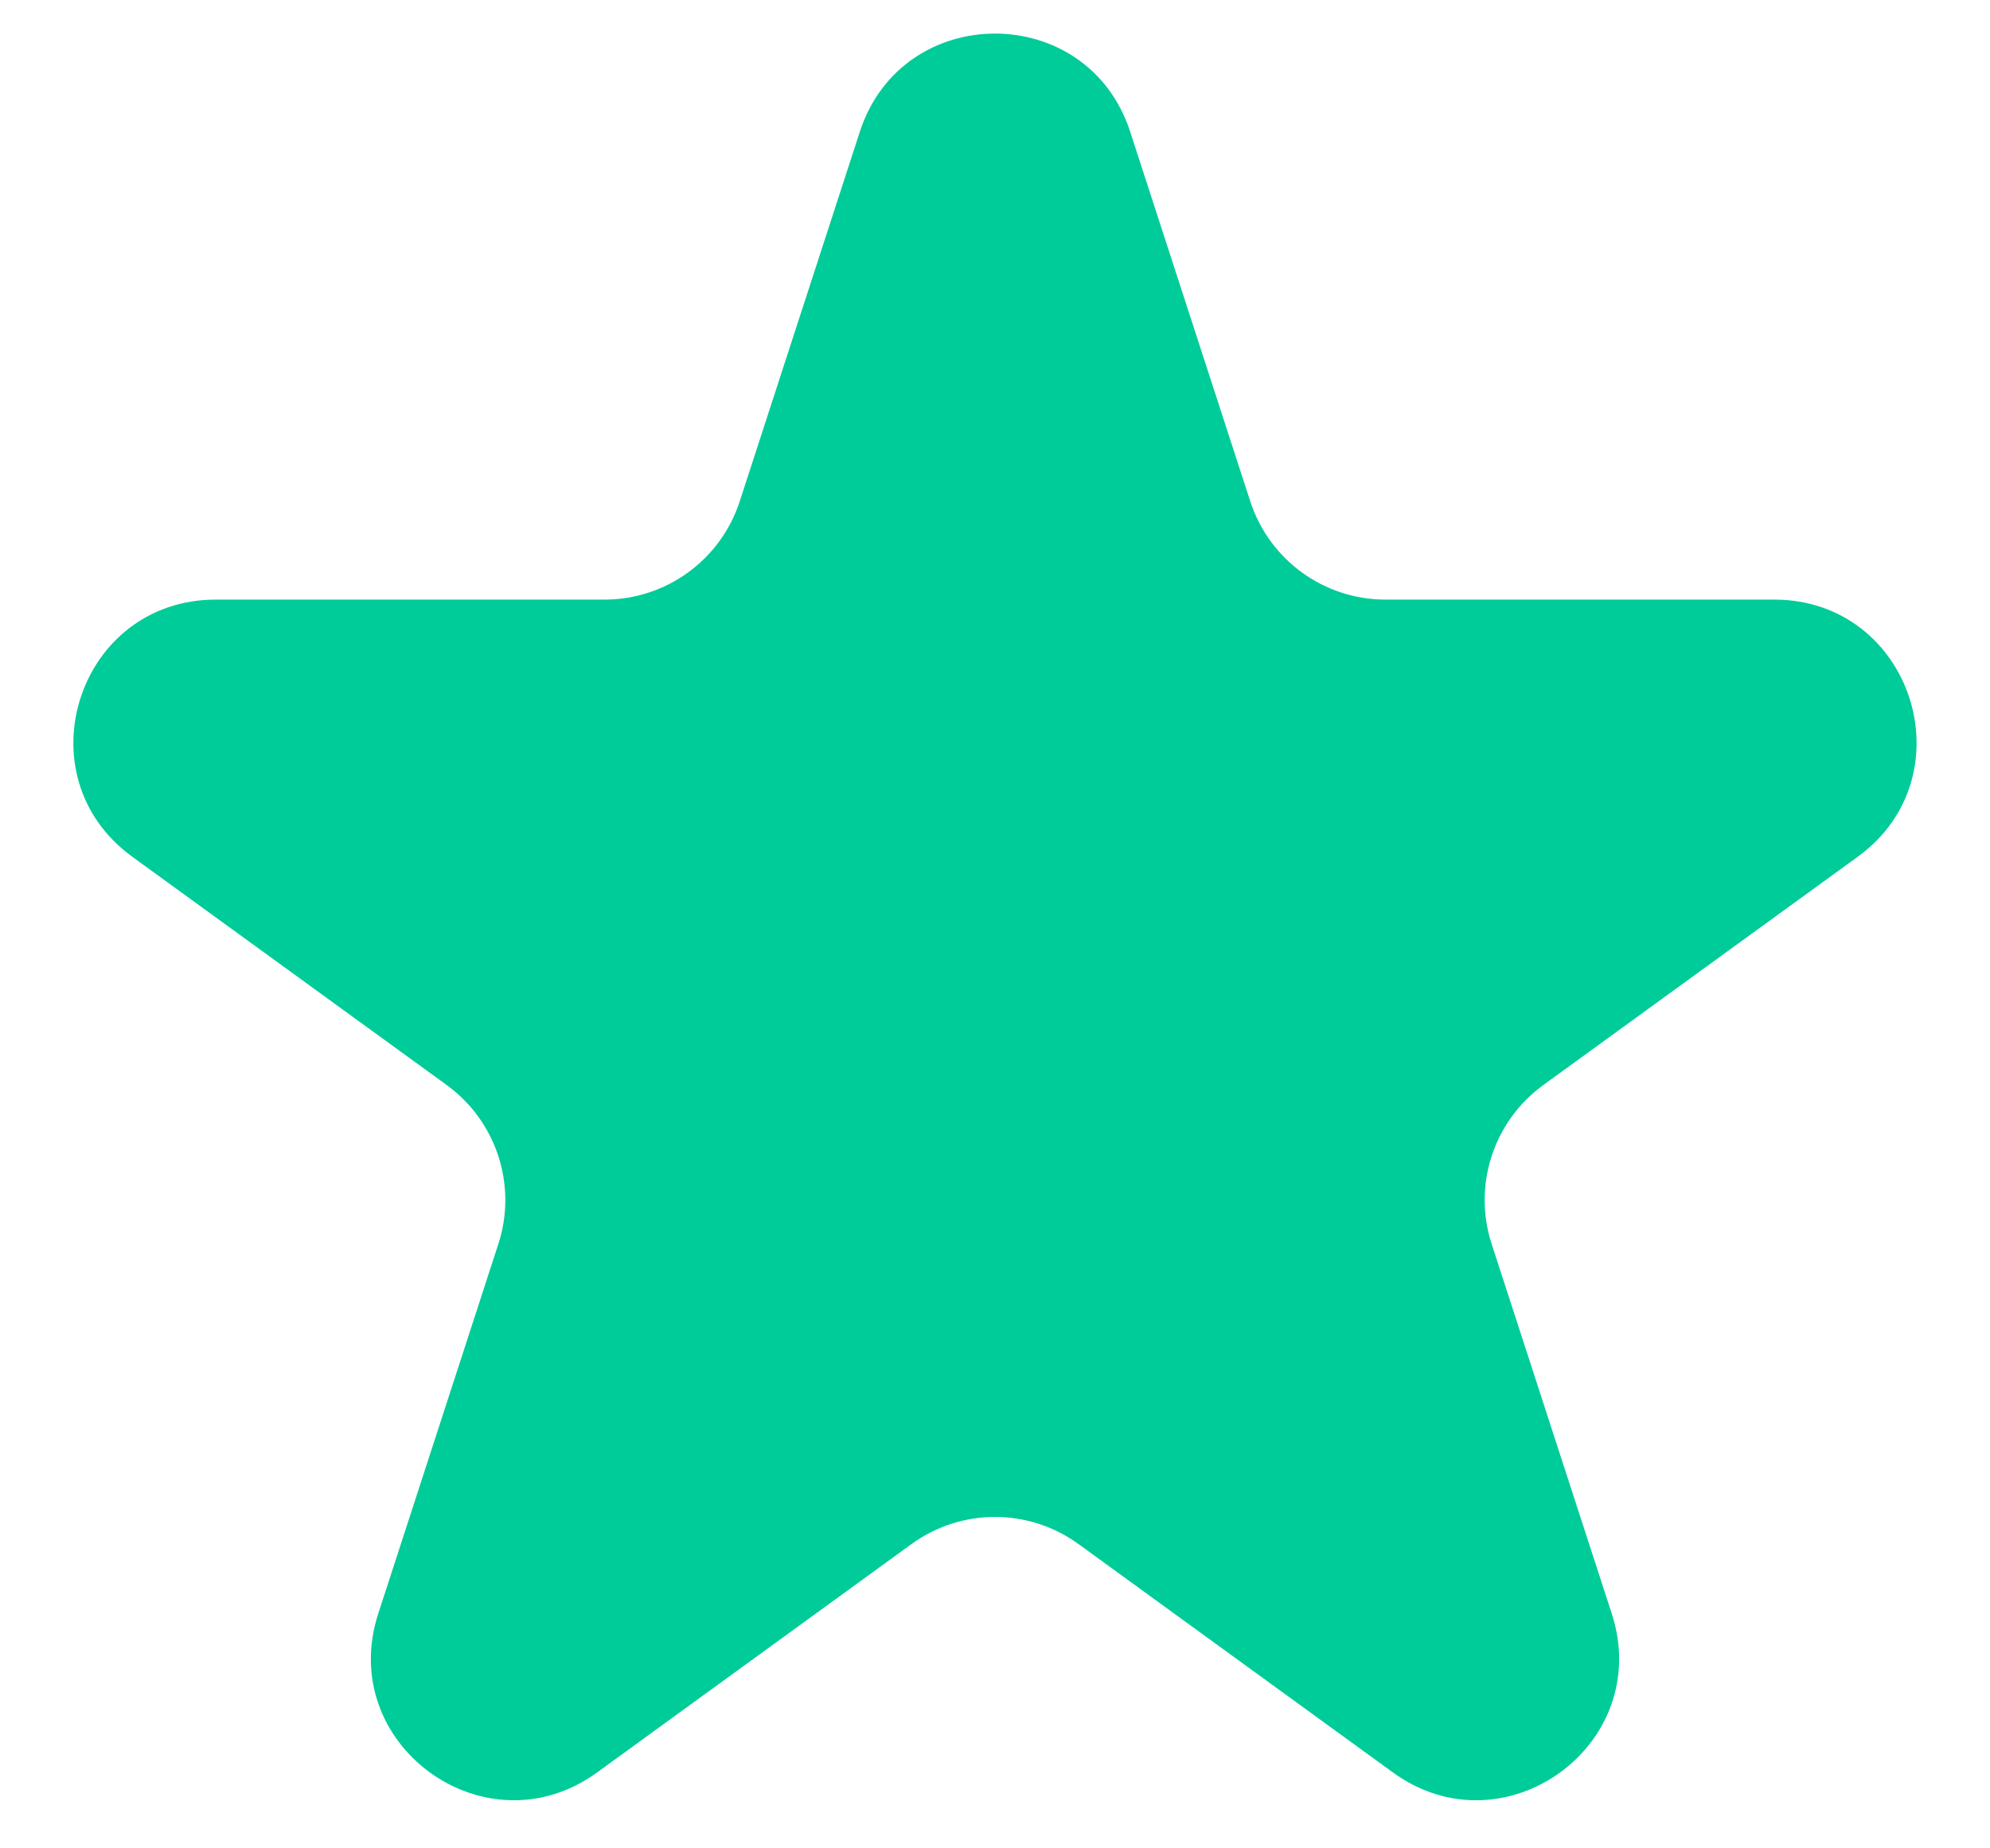
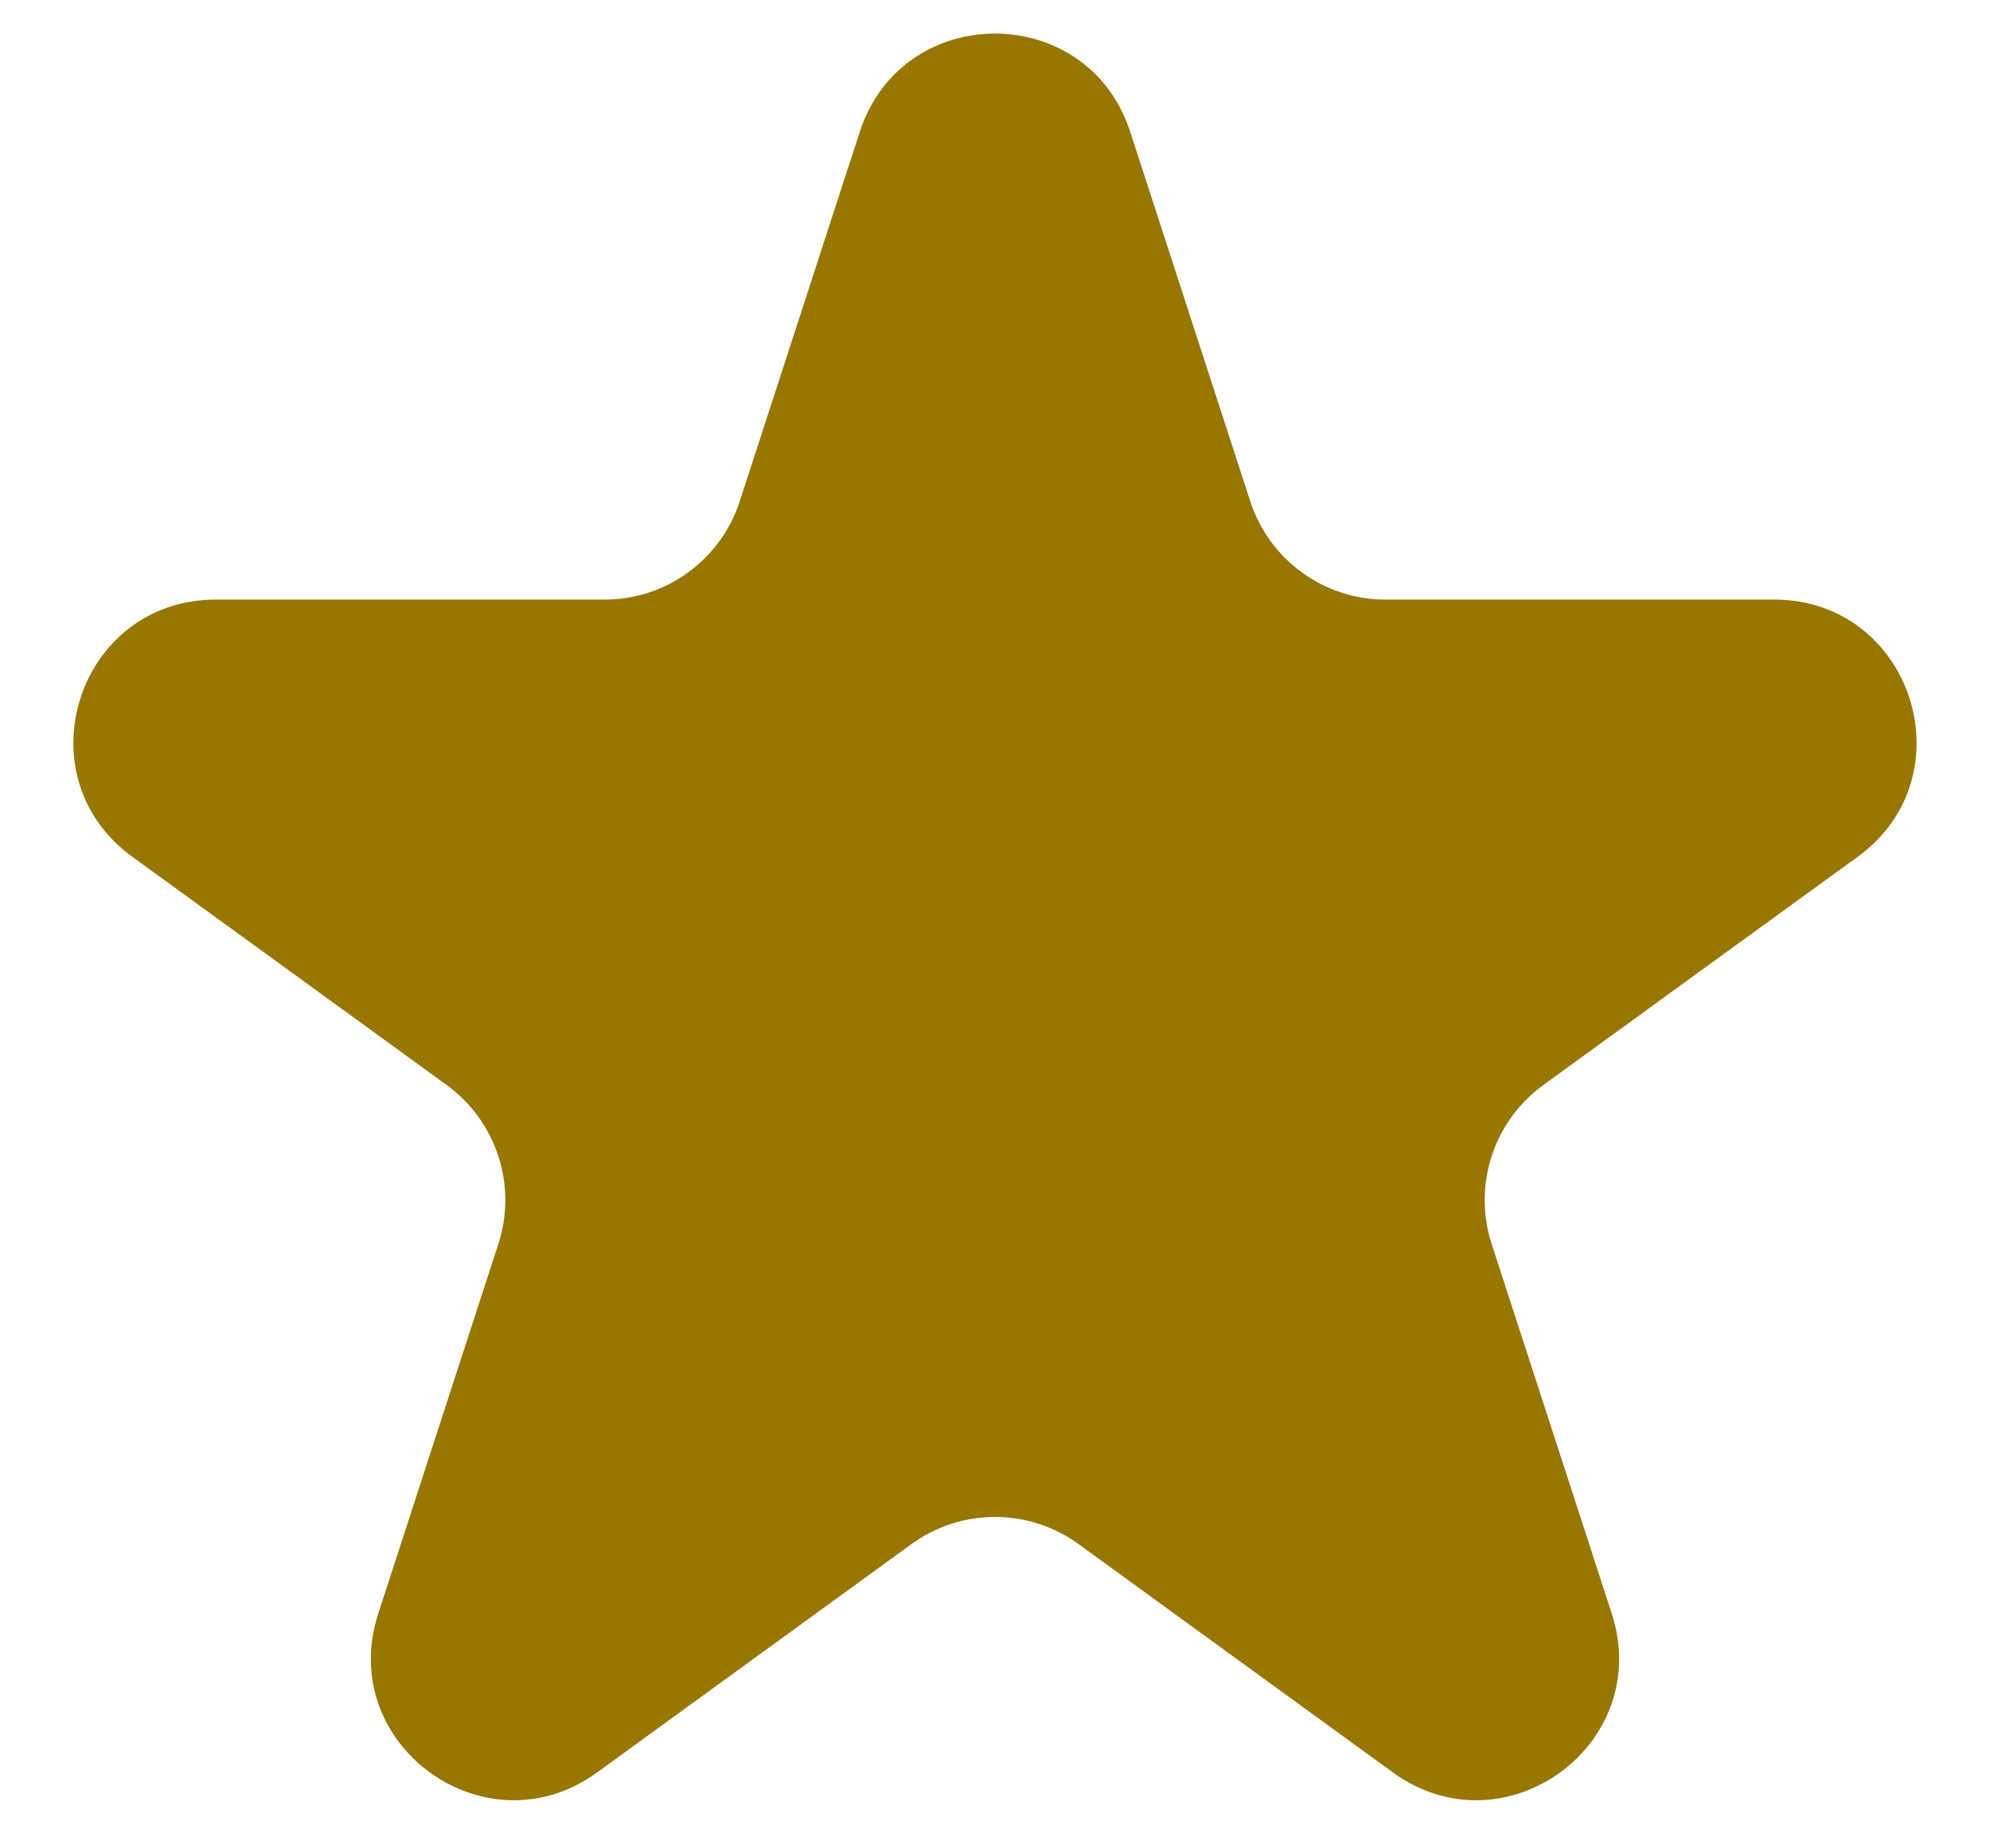
<svg xmlns="http://www.w3.org/2000/svg" width="14" height="13" viewBox="0 0 14 13" fill="none">
-   <path d="M6.049 0.927C6.348 0.006 7.652 0.006 7.951 0.927L8.796 3.528C8.93 3.94 9.314 4.219 9.747 4.219H12.482C13.45 4.219 13.853 5.458 13.07 6.028L10.857 7.635C10.507 7.89 10.36 8.341 10.494 8.753L11.339 11.354C11.638 12.275 10.584 13.041 9.8 12.472L7.588 10.865C7.237 10.61 6.763 10.61 6.412 10.865L4.2 12.472C3.416 13.041 2.362 12.275 2.661 11.354L3.506 8.753C3.64 8.341 3.493 7.89 3.143 7.635L0.93 6.028C0.147 5.458 0.549 4.219 1.518 4.219H4.253C4.686 4.219 5.07 3.94 5.204 3.528L6.049 0.927Z" fill="#00CC99" />
+   <path d="M6.049 0.927C6.348 0.006 7.652 0.006 7.951 0.927L8.796 3.528C8.93 3.94 9.314 4.219 9.747 4.219H12.482C13.45 4.219 13.853 5.458 13.07 6.028L10.857 7.635C10.507 7.89 10.36 8.341 10.494 8.753L11.339 11.354C11.638 12.275 10.584 13.041 9.8 12.472L7.588 10.865C7.237 10.61 6.763 10.61 6.412 10.865L4.2 12.472C3.416 13.041 2.362 12.275 2.661 11.354L3.506 8.753C3.64 8.341 3.493 7.89 3.143 7.635L0.93 6.028C0.147 5.458 0.549 4.219 1.518 4.219H4.253C4.686 4.219 5.07 3.94 5.204 3.528L6.049 0.927Z" fill="#977601" />
</svg>
